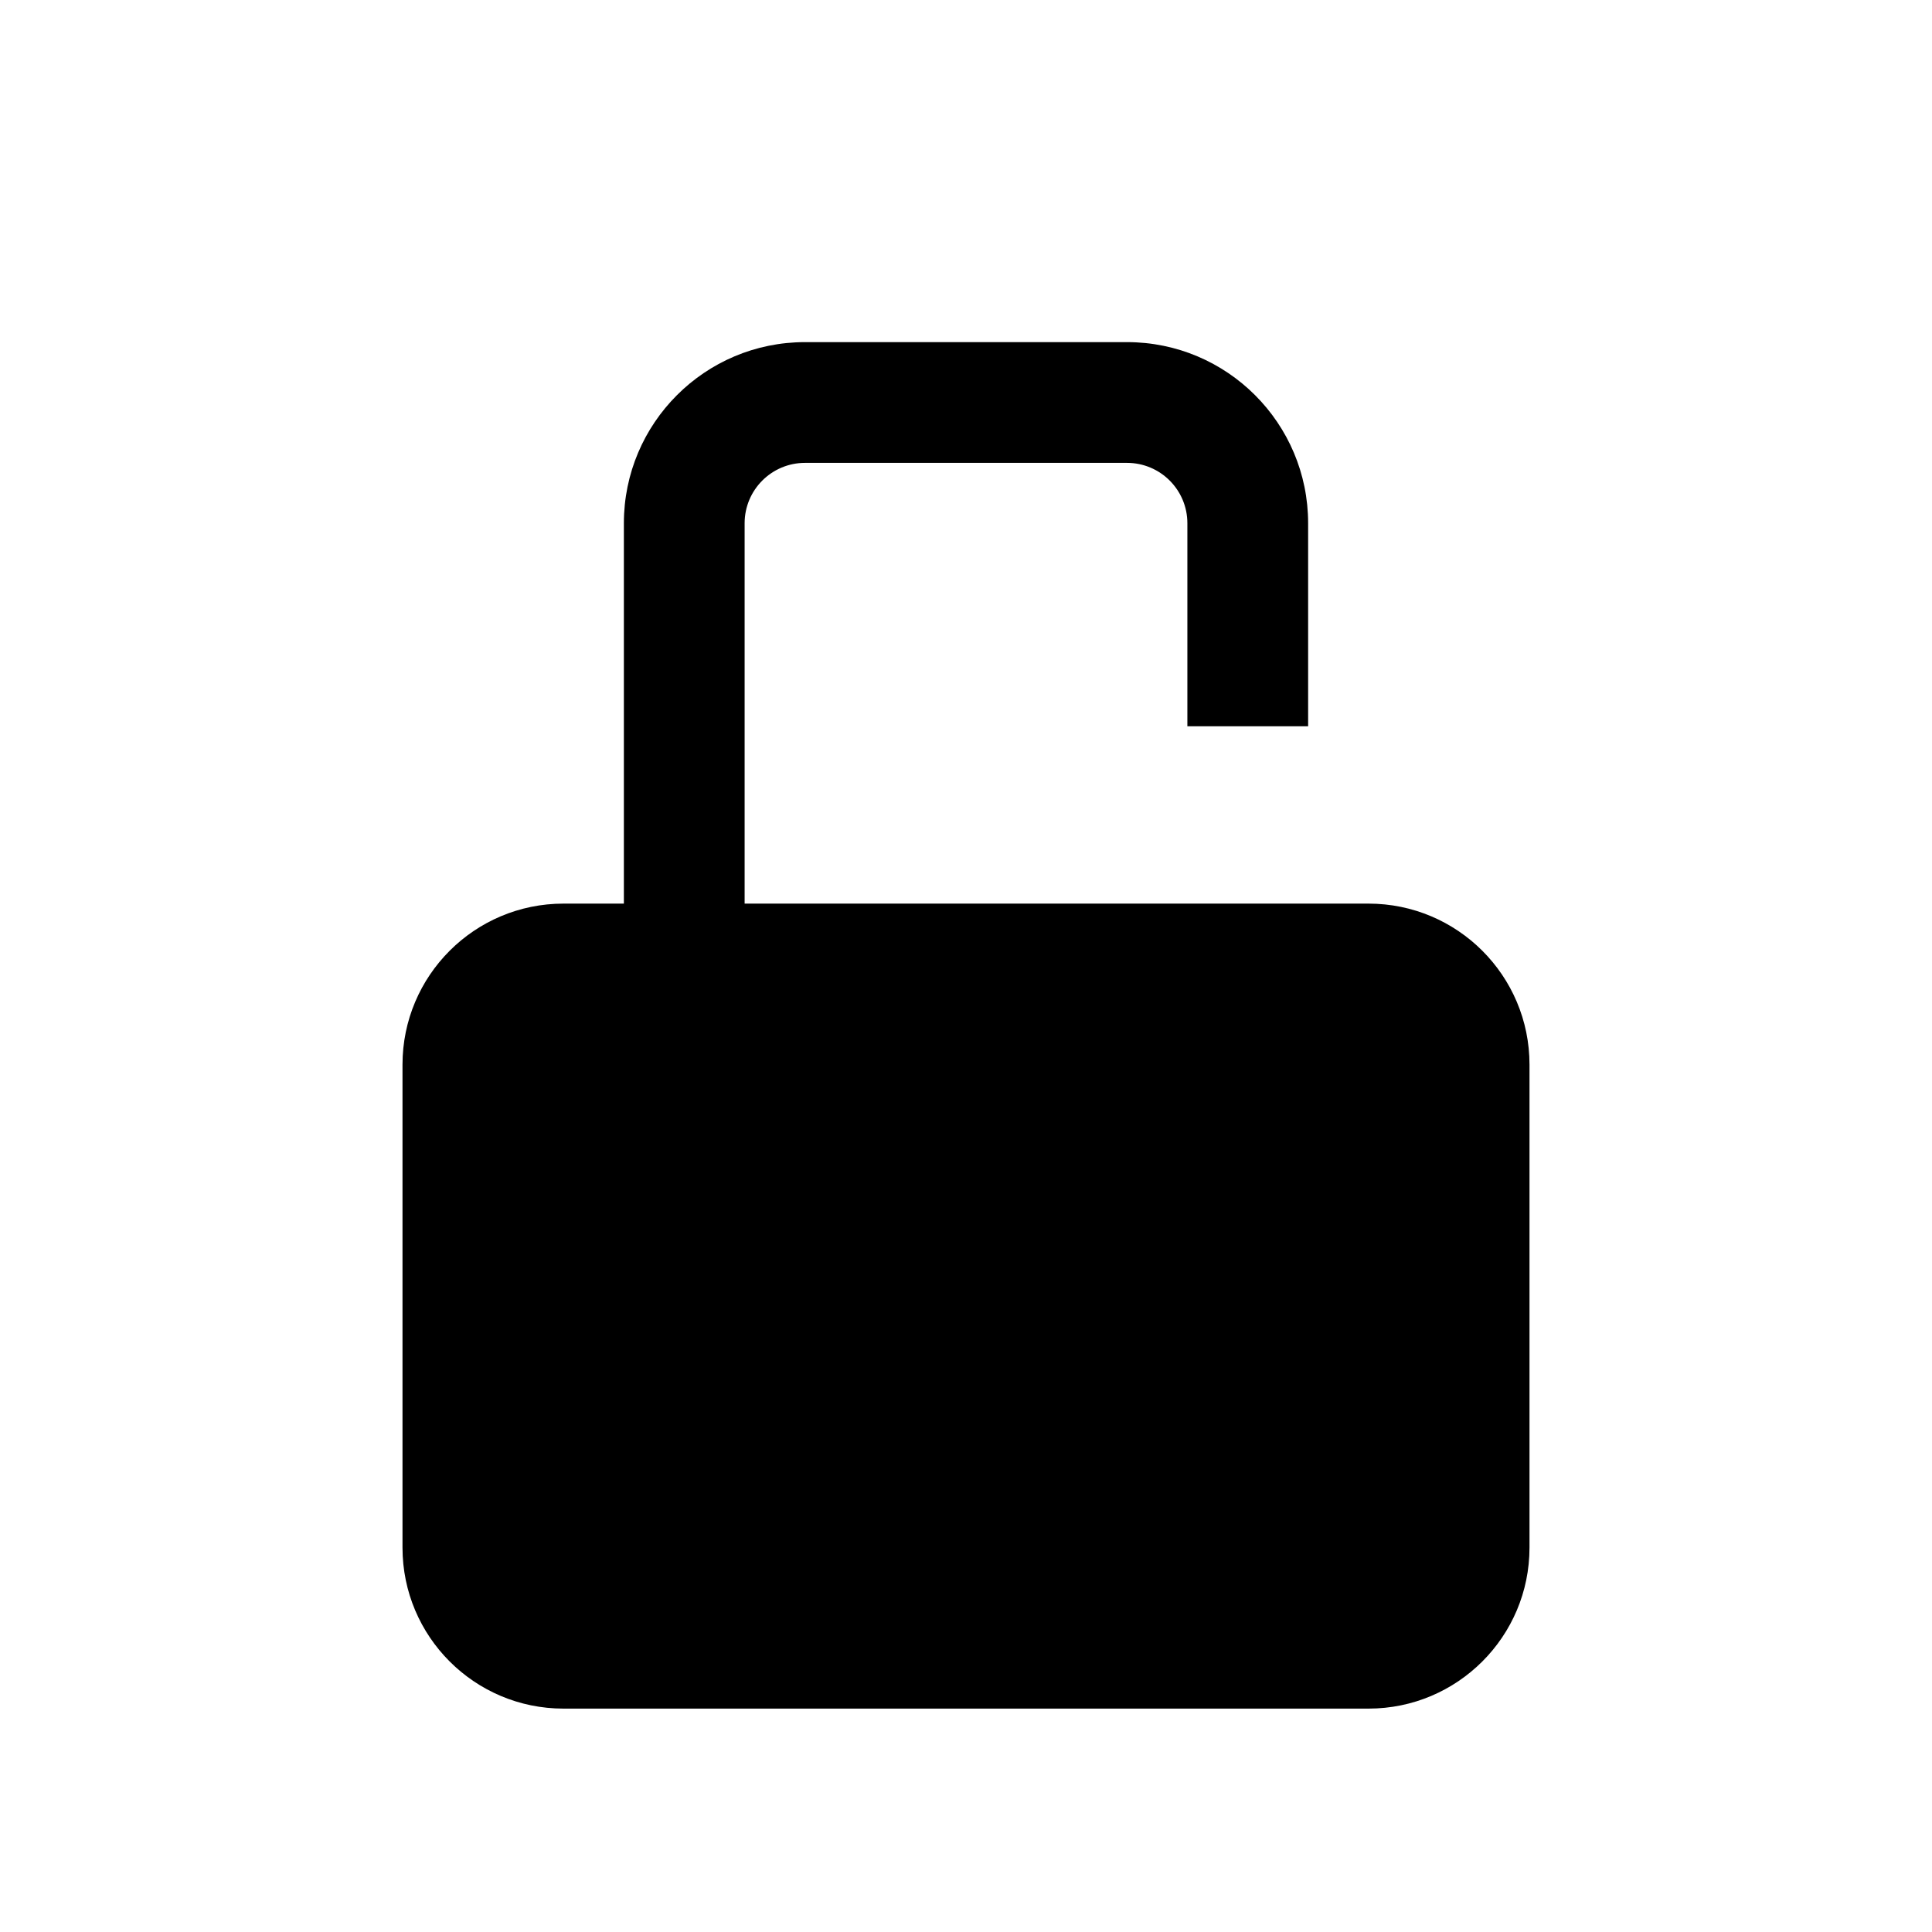
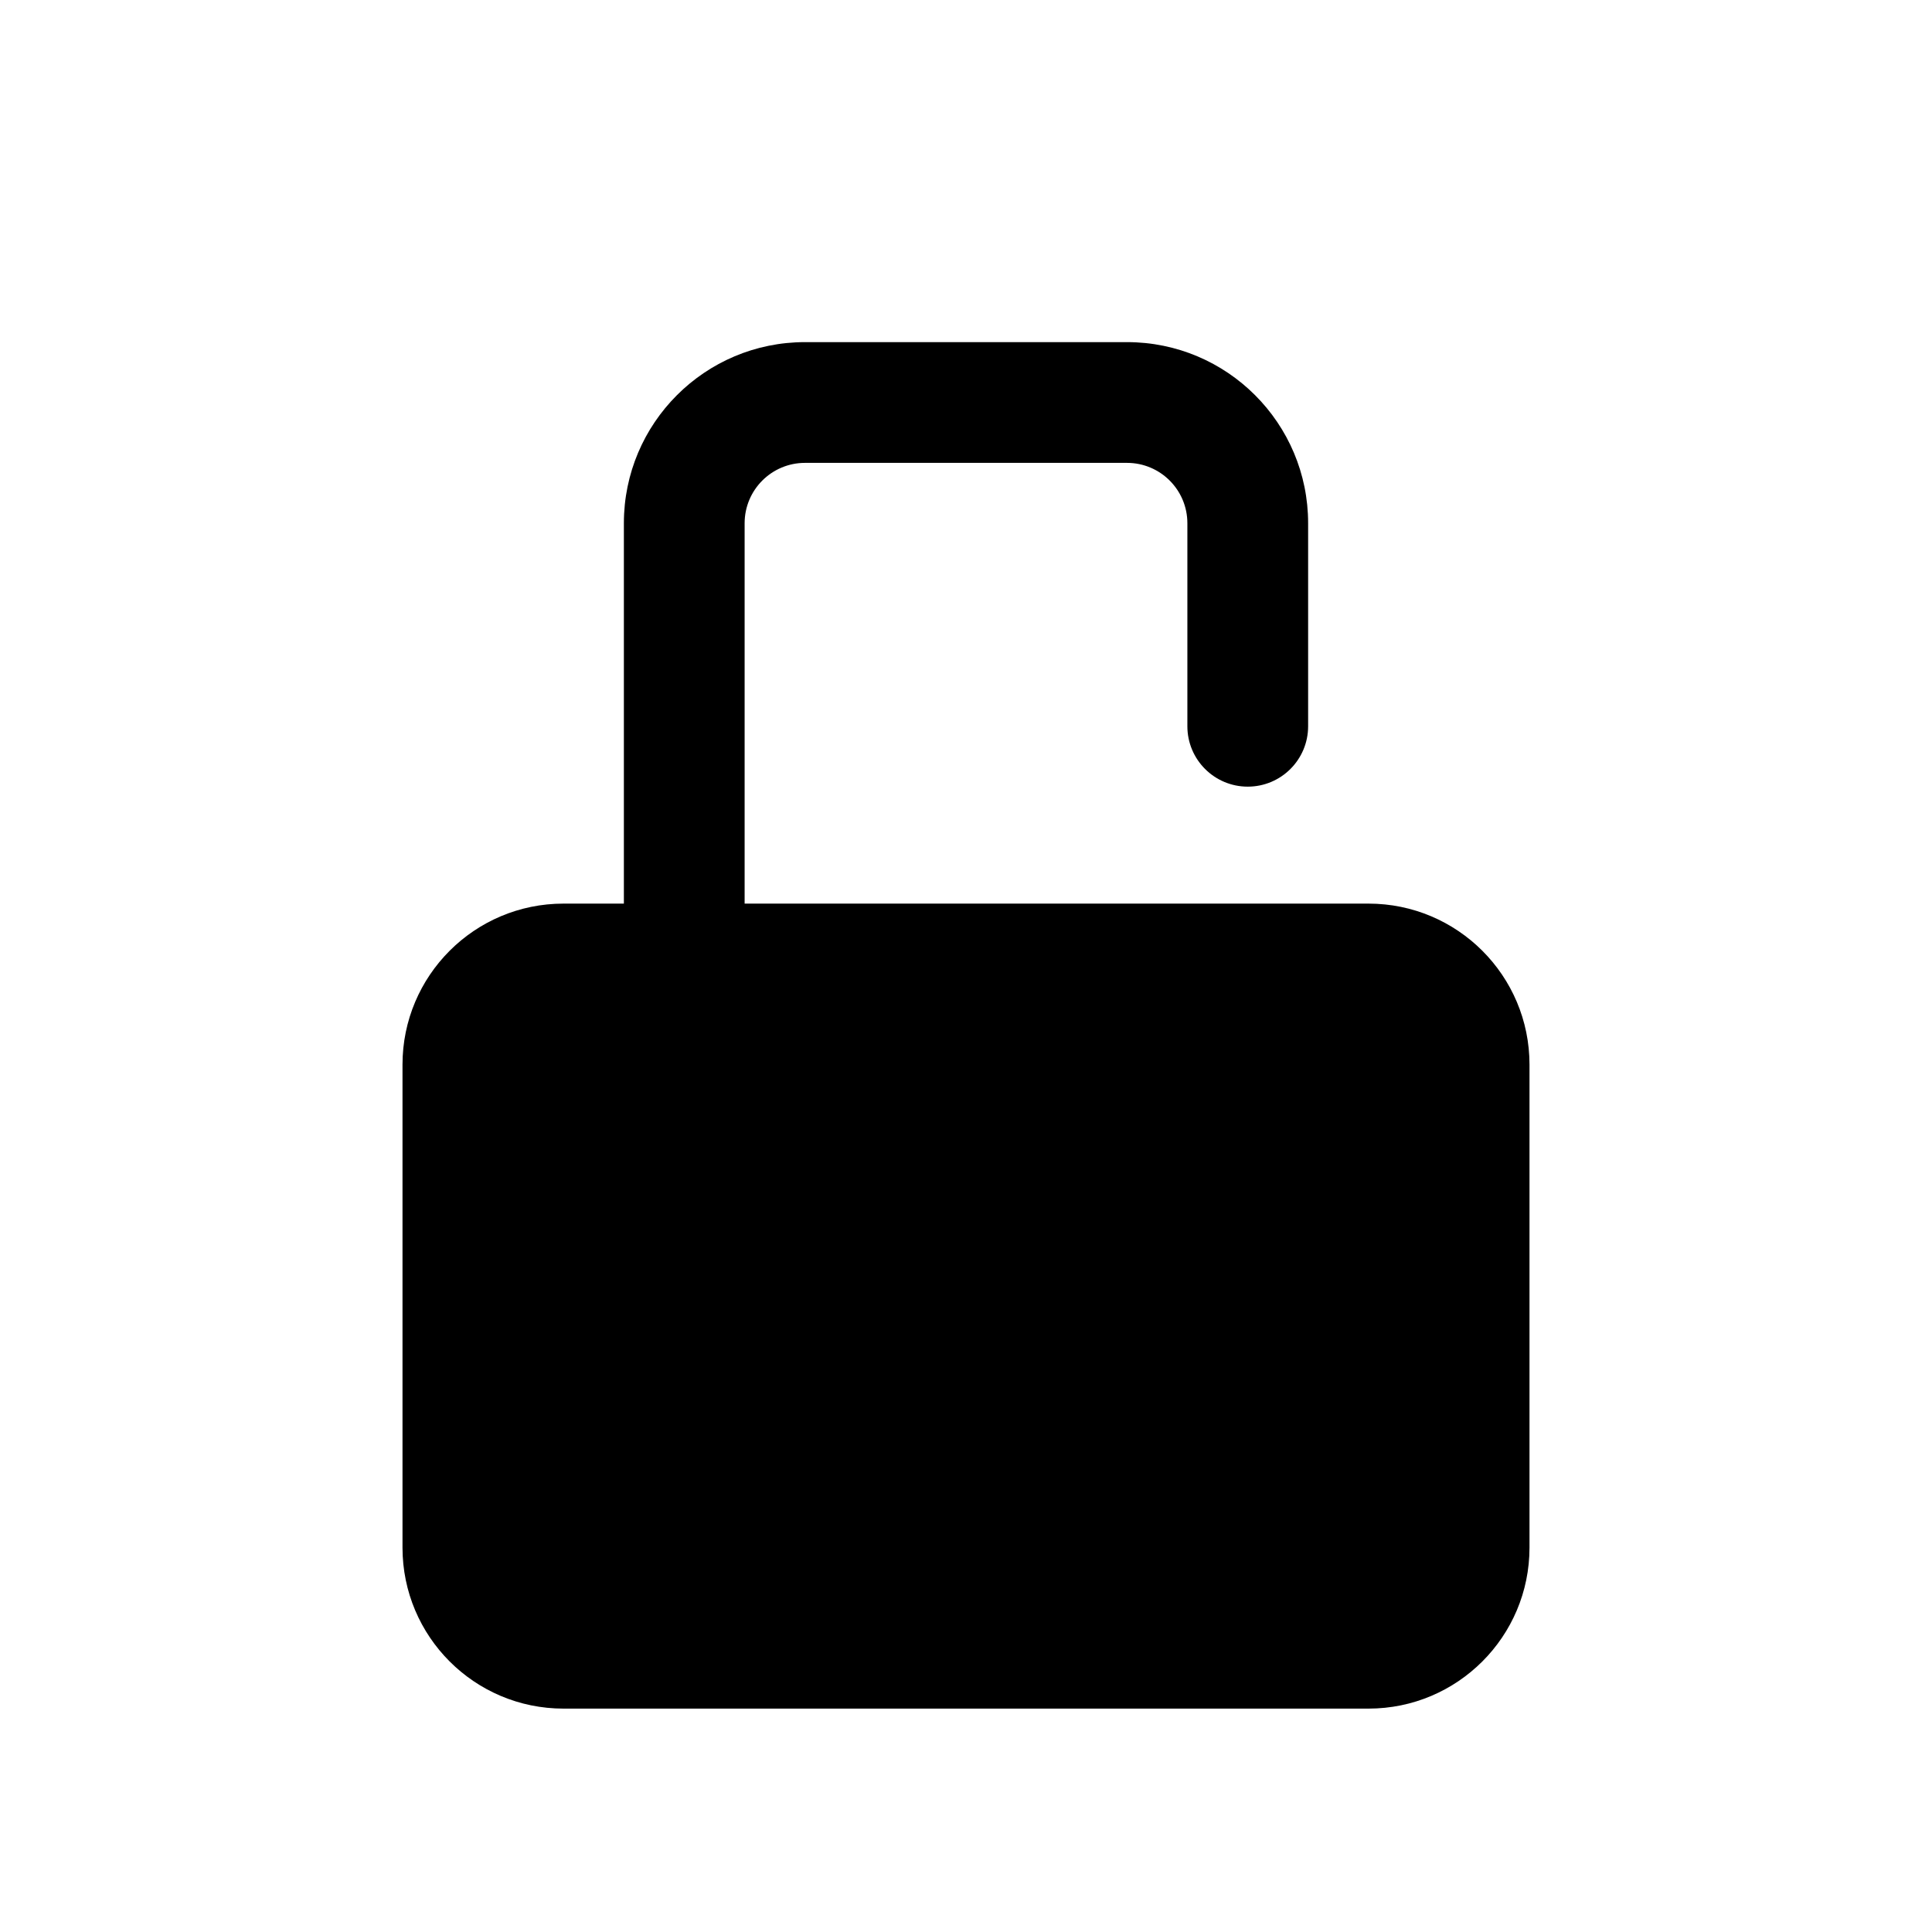
<svg xmlns="http://www.w3.org/2000/svg" viewBox="0 0 24 24" fill="currentColor">
  <rect width="14" height="10" x="5" y="11.225" rx="2" />
-   <path fill-rule="evenodd" d="M10 5.75a.75.75 0 00-.75.75V12h-1.5V6.5A2.25 2.25 0 0110 4.25h4a2.25 2.25 0 012.25 2.25v2.522h-1.5V6.5a.75.75 0 00-.75-.75h-4z" clip-rule="evenodd" />
+   <path fill-rule="evenodd" d="M10 5.75a.75.75 0 00-.75.75V12a.75.75 0 01-1.5 0V6.5A2.25 2.25 0 0110 4.25h4a2.25 2.25 0 012.25 2.25v2.522a.75.75 0 01-1.5 0V6.5a.75.75 0 00-.75-.75h-4z" clip-rule="evenodd" />
</svg>
